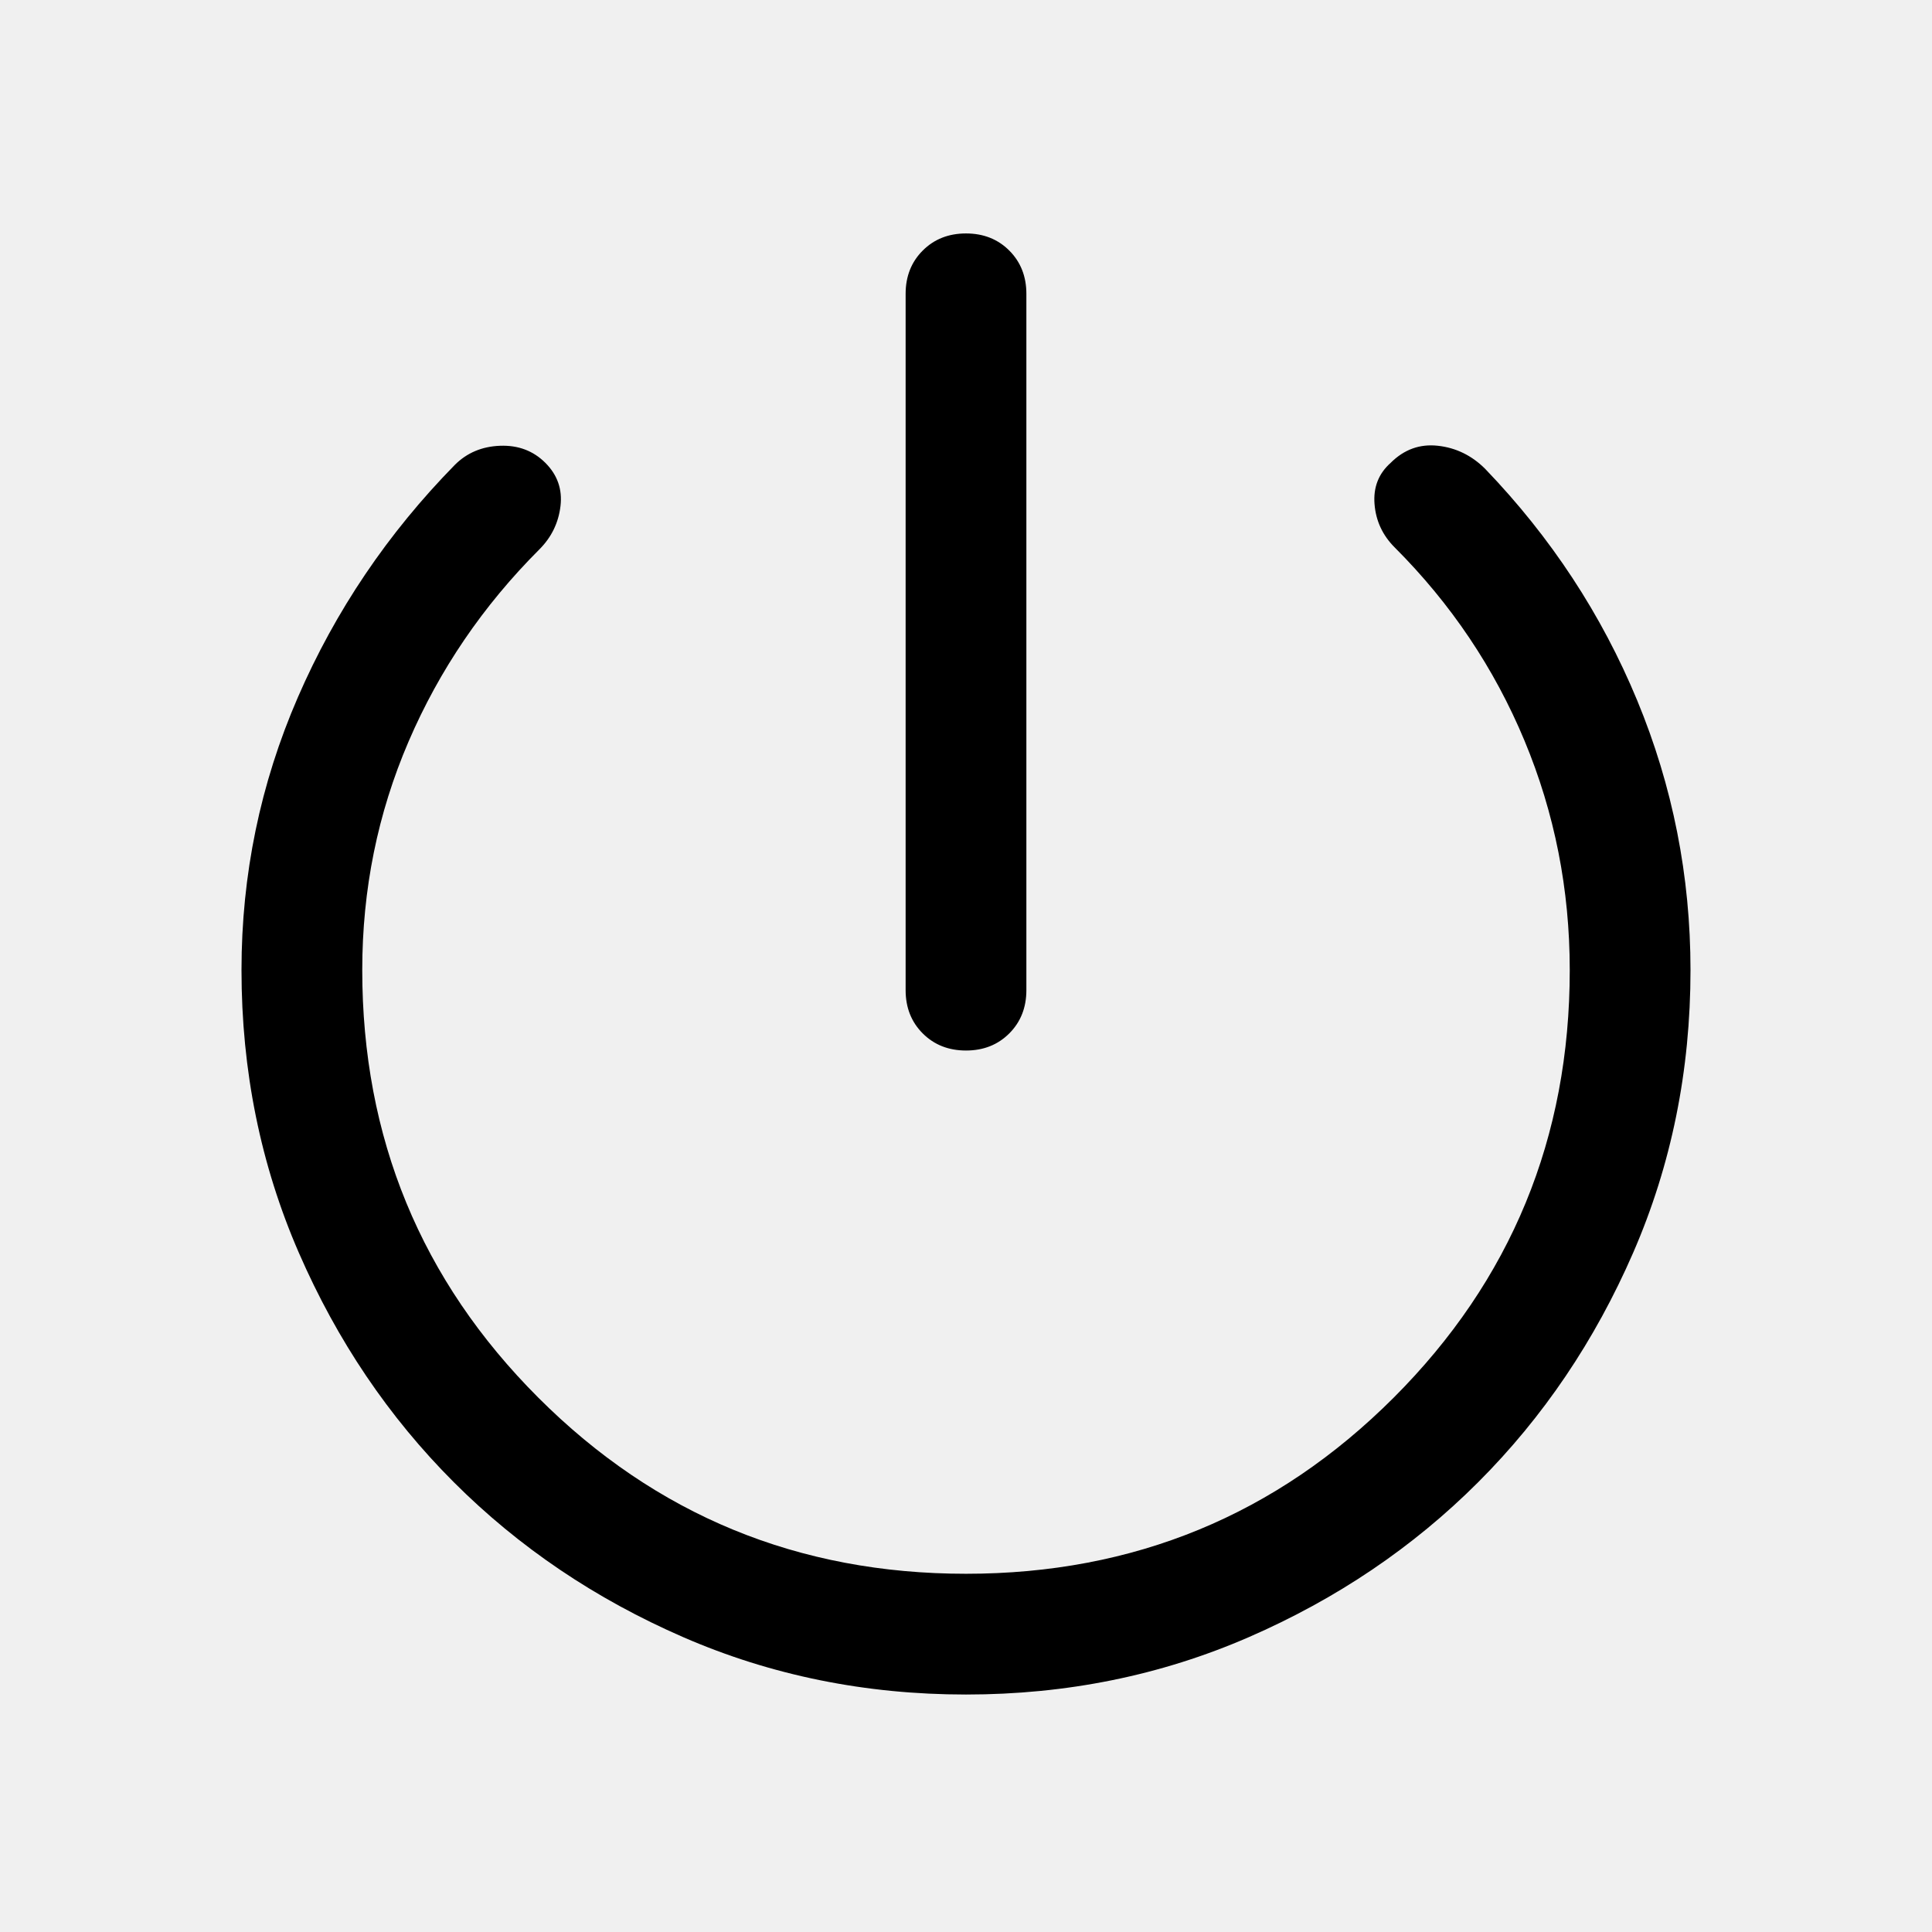
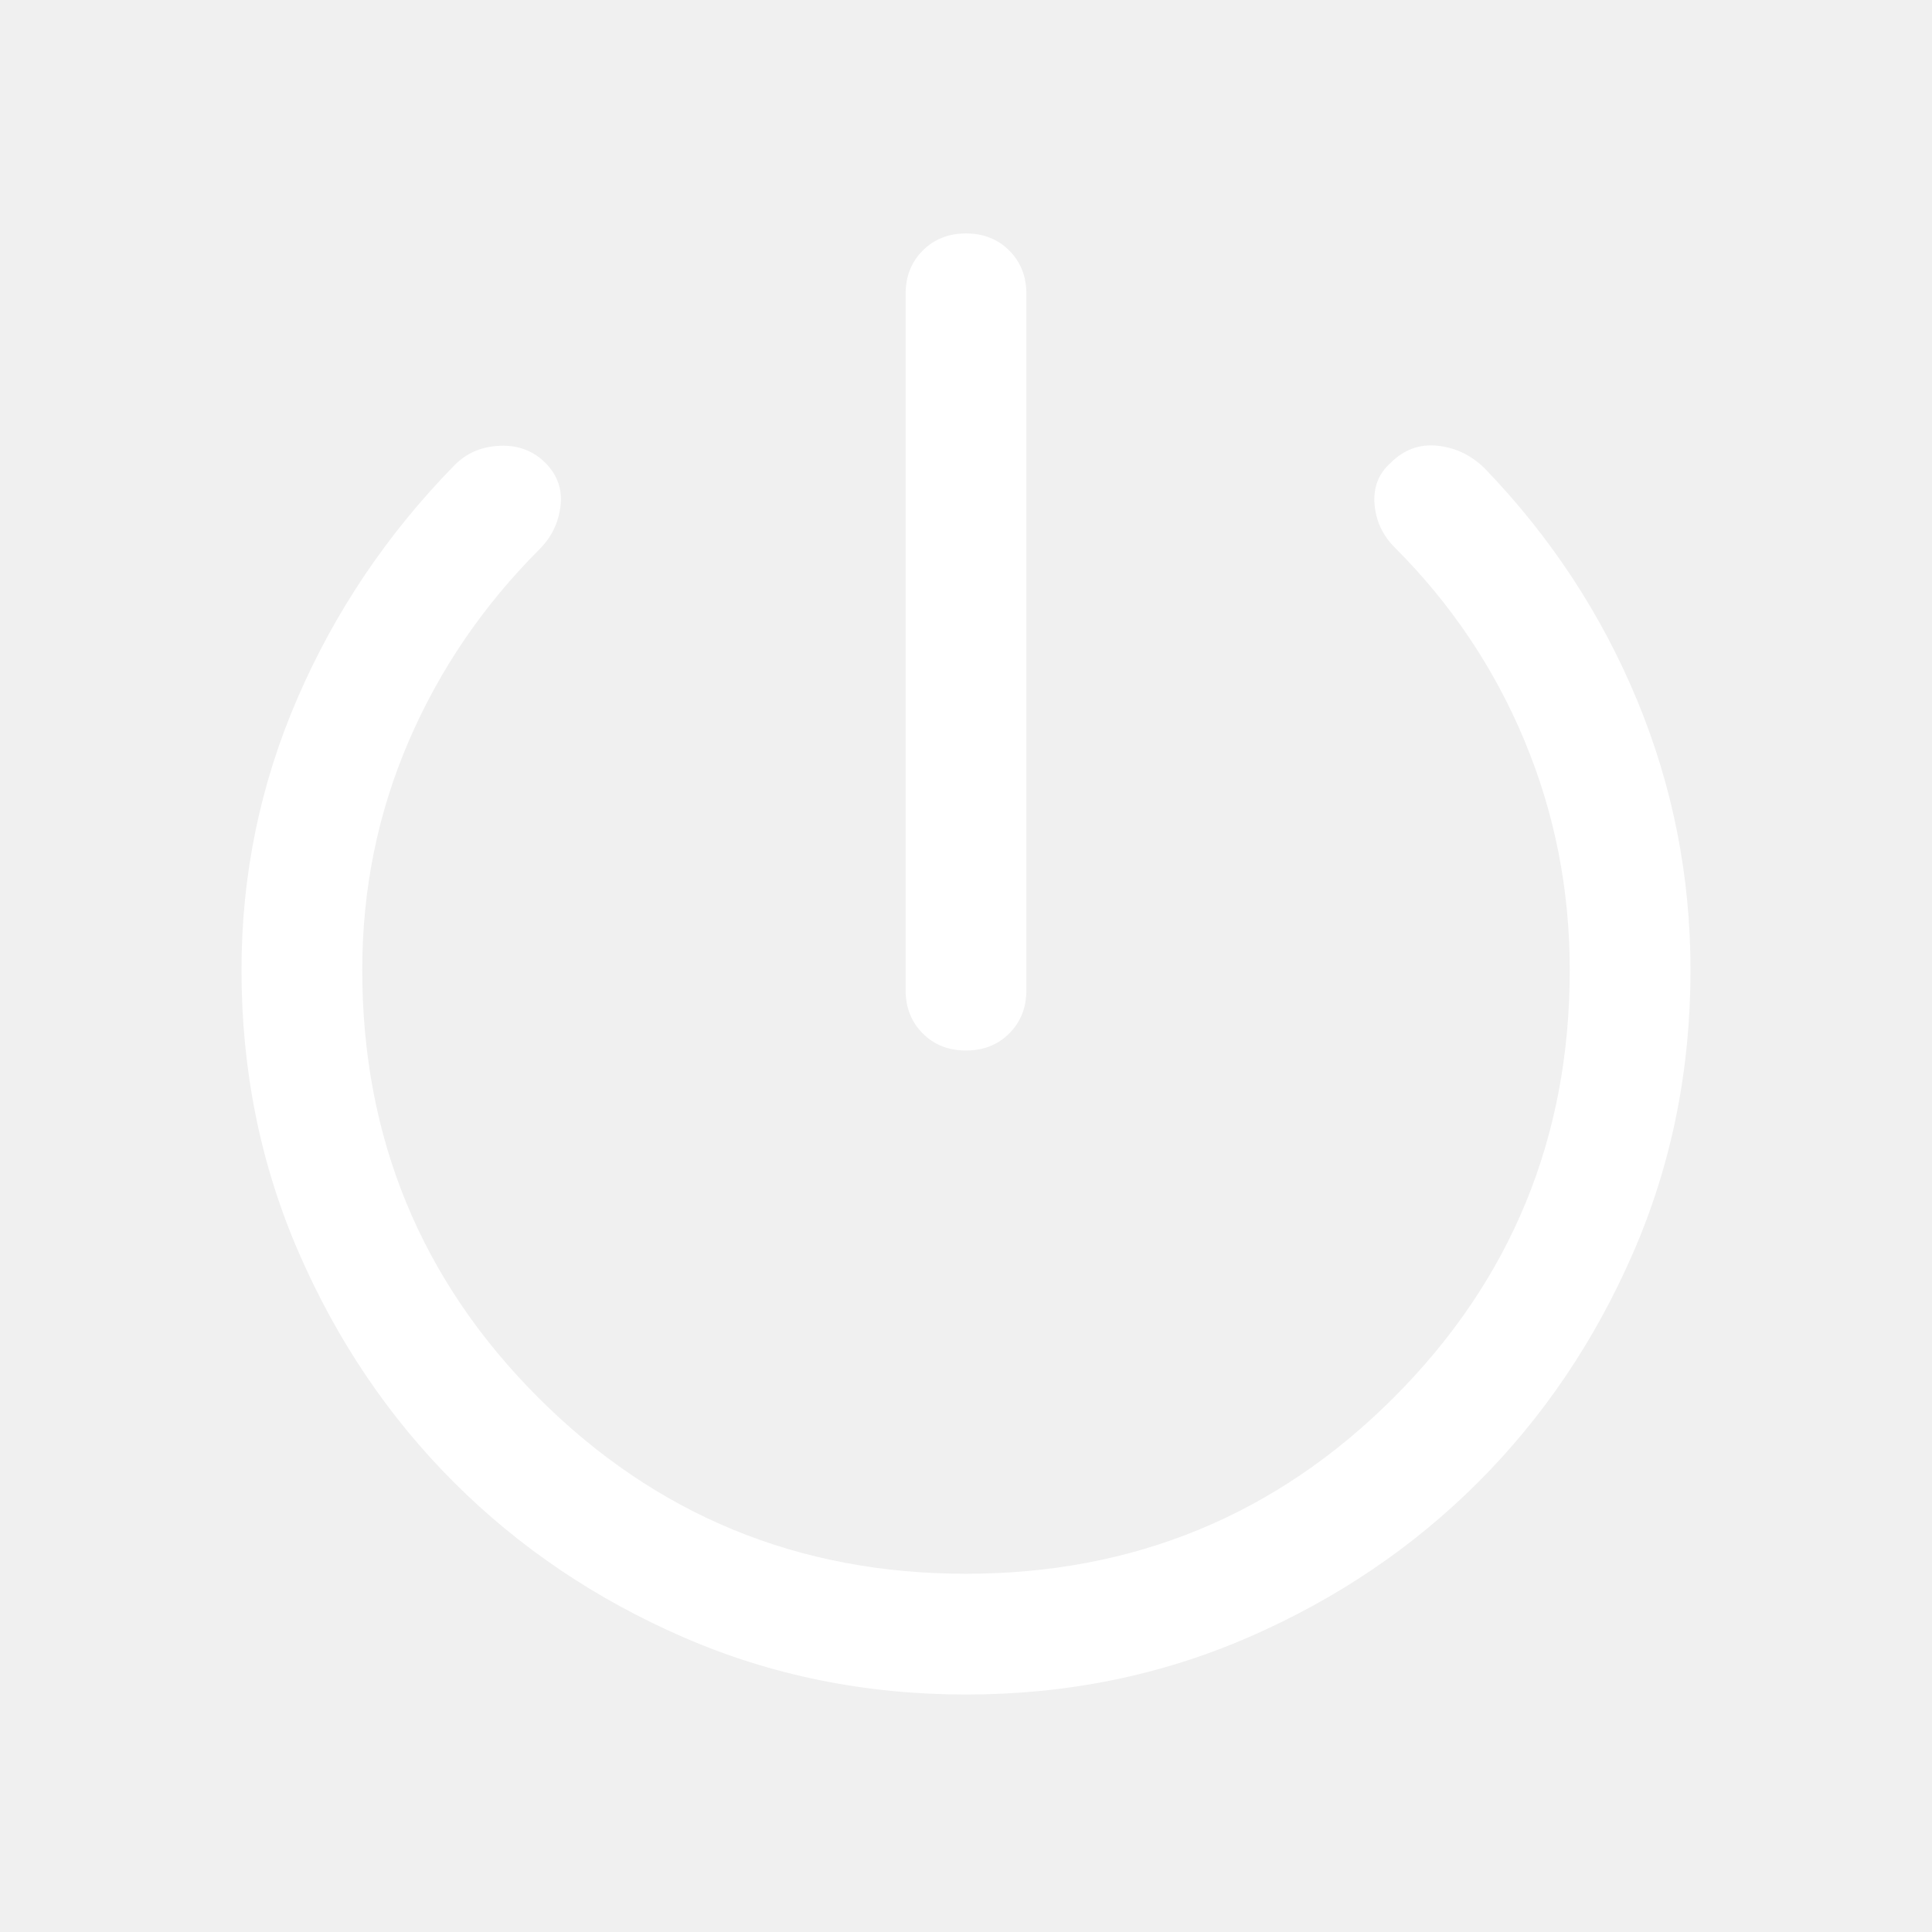
<svg xmlns="http://www.w3.org/2000/svg" height="48" width="48">
-   <path d="M24 26.1q-.65 0-1.075-.425-.425-.425-.425-1.075V7.3q0-.65.425-1.075Q23.35 5.8 24 5.8q.65 0 1.075.425.425.425.425 1.075v17.3q0 .65-.425 1.075-.425.425-1.075.425Zm0 16q-3.75 0-7.025-1.425-3.275-1.425-5.7-3.85-2.425-2.425-3.85-5.7Q6 27.85 6 24.1q0-3.55 1.4-6.775 1.4-3.225 3.9-5.775.45-.45 1.125-.475.675-.025 1.125.425.45.45.375 1.075-.075.625-.525 1.075-2.1 2.1-3.25 4.775Q9 21.1 9 24.1q0 6.25 4.375 10.625T24 39.1q6.25 0 10.625-4.375T39 24.1q0-3-1.125-5.7t-3.225-4.8q-.45-.45-.5-1.075-.05-.625.4-1.025.5-.5 1.175-.425.675.075 1.175.575 2.45 2.55 3.775 5.75Q42 20.6 42 24.1q0 3.75-1.425 7.025-1.425 3.275-3.85 5.7-2.425 2.425-5.7 3.85Q27.75 42.1 24 42.1Z" />
+   <path d="M24 26.1q-.65 0-1.075-.425-.425-.425-.425-1.075V7.3q0-.65.425-1.075Q23.35 5.8 24 5.8q.65 0 1.075.425.425.425.425 1.075v17.3q0 .65-.425 1.075-.425.425-1.075.425Zm0 16q-3.75 0-7.025-1.425-3.275-1.425-5.7-3.85-2.425-2.425-3.85-5.7Q6 27.85 6 24.1q0-3.55 1.4-6.775 1.4-3.225 3.9-5.775.45-.45 1.125-.475.675-.025 1.125.425.45.45.375 1.075-.075.625-.525 1.075-2.1 2.1-3.25 4.775Q9 21.1 9 24.1q0 6.25 4.375 10.625T24 39.1q6.25 0 10.625-4.375T39 24.1q0-3-1.125-5.7t-3.225-4.8q-.45-.45-.5-1.075-.05-.625.4-1.025.5-.5 1.175-.425.675.075 1.175.575 2.45 2.55 3.775 5.75Q42 20.6 42 24.1q0 3.75-1.425 7.025-1.425 3.275-3.85 5.7-2.425 2.425-5.7 3.85Q27.75 42.1 24 42.1Z" fill="#ffffff" />
</svg>
